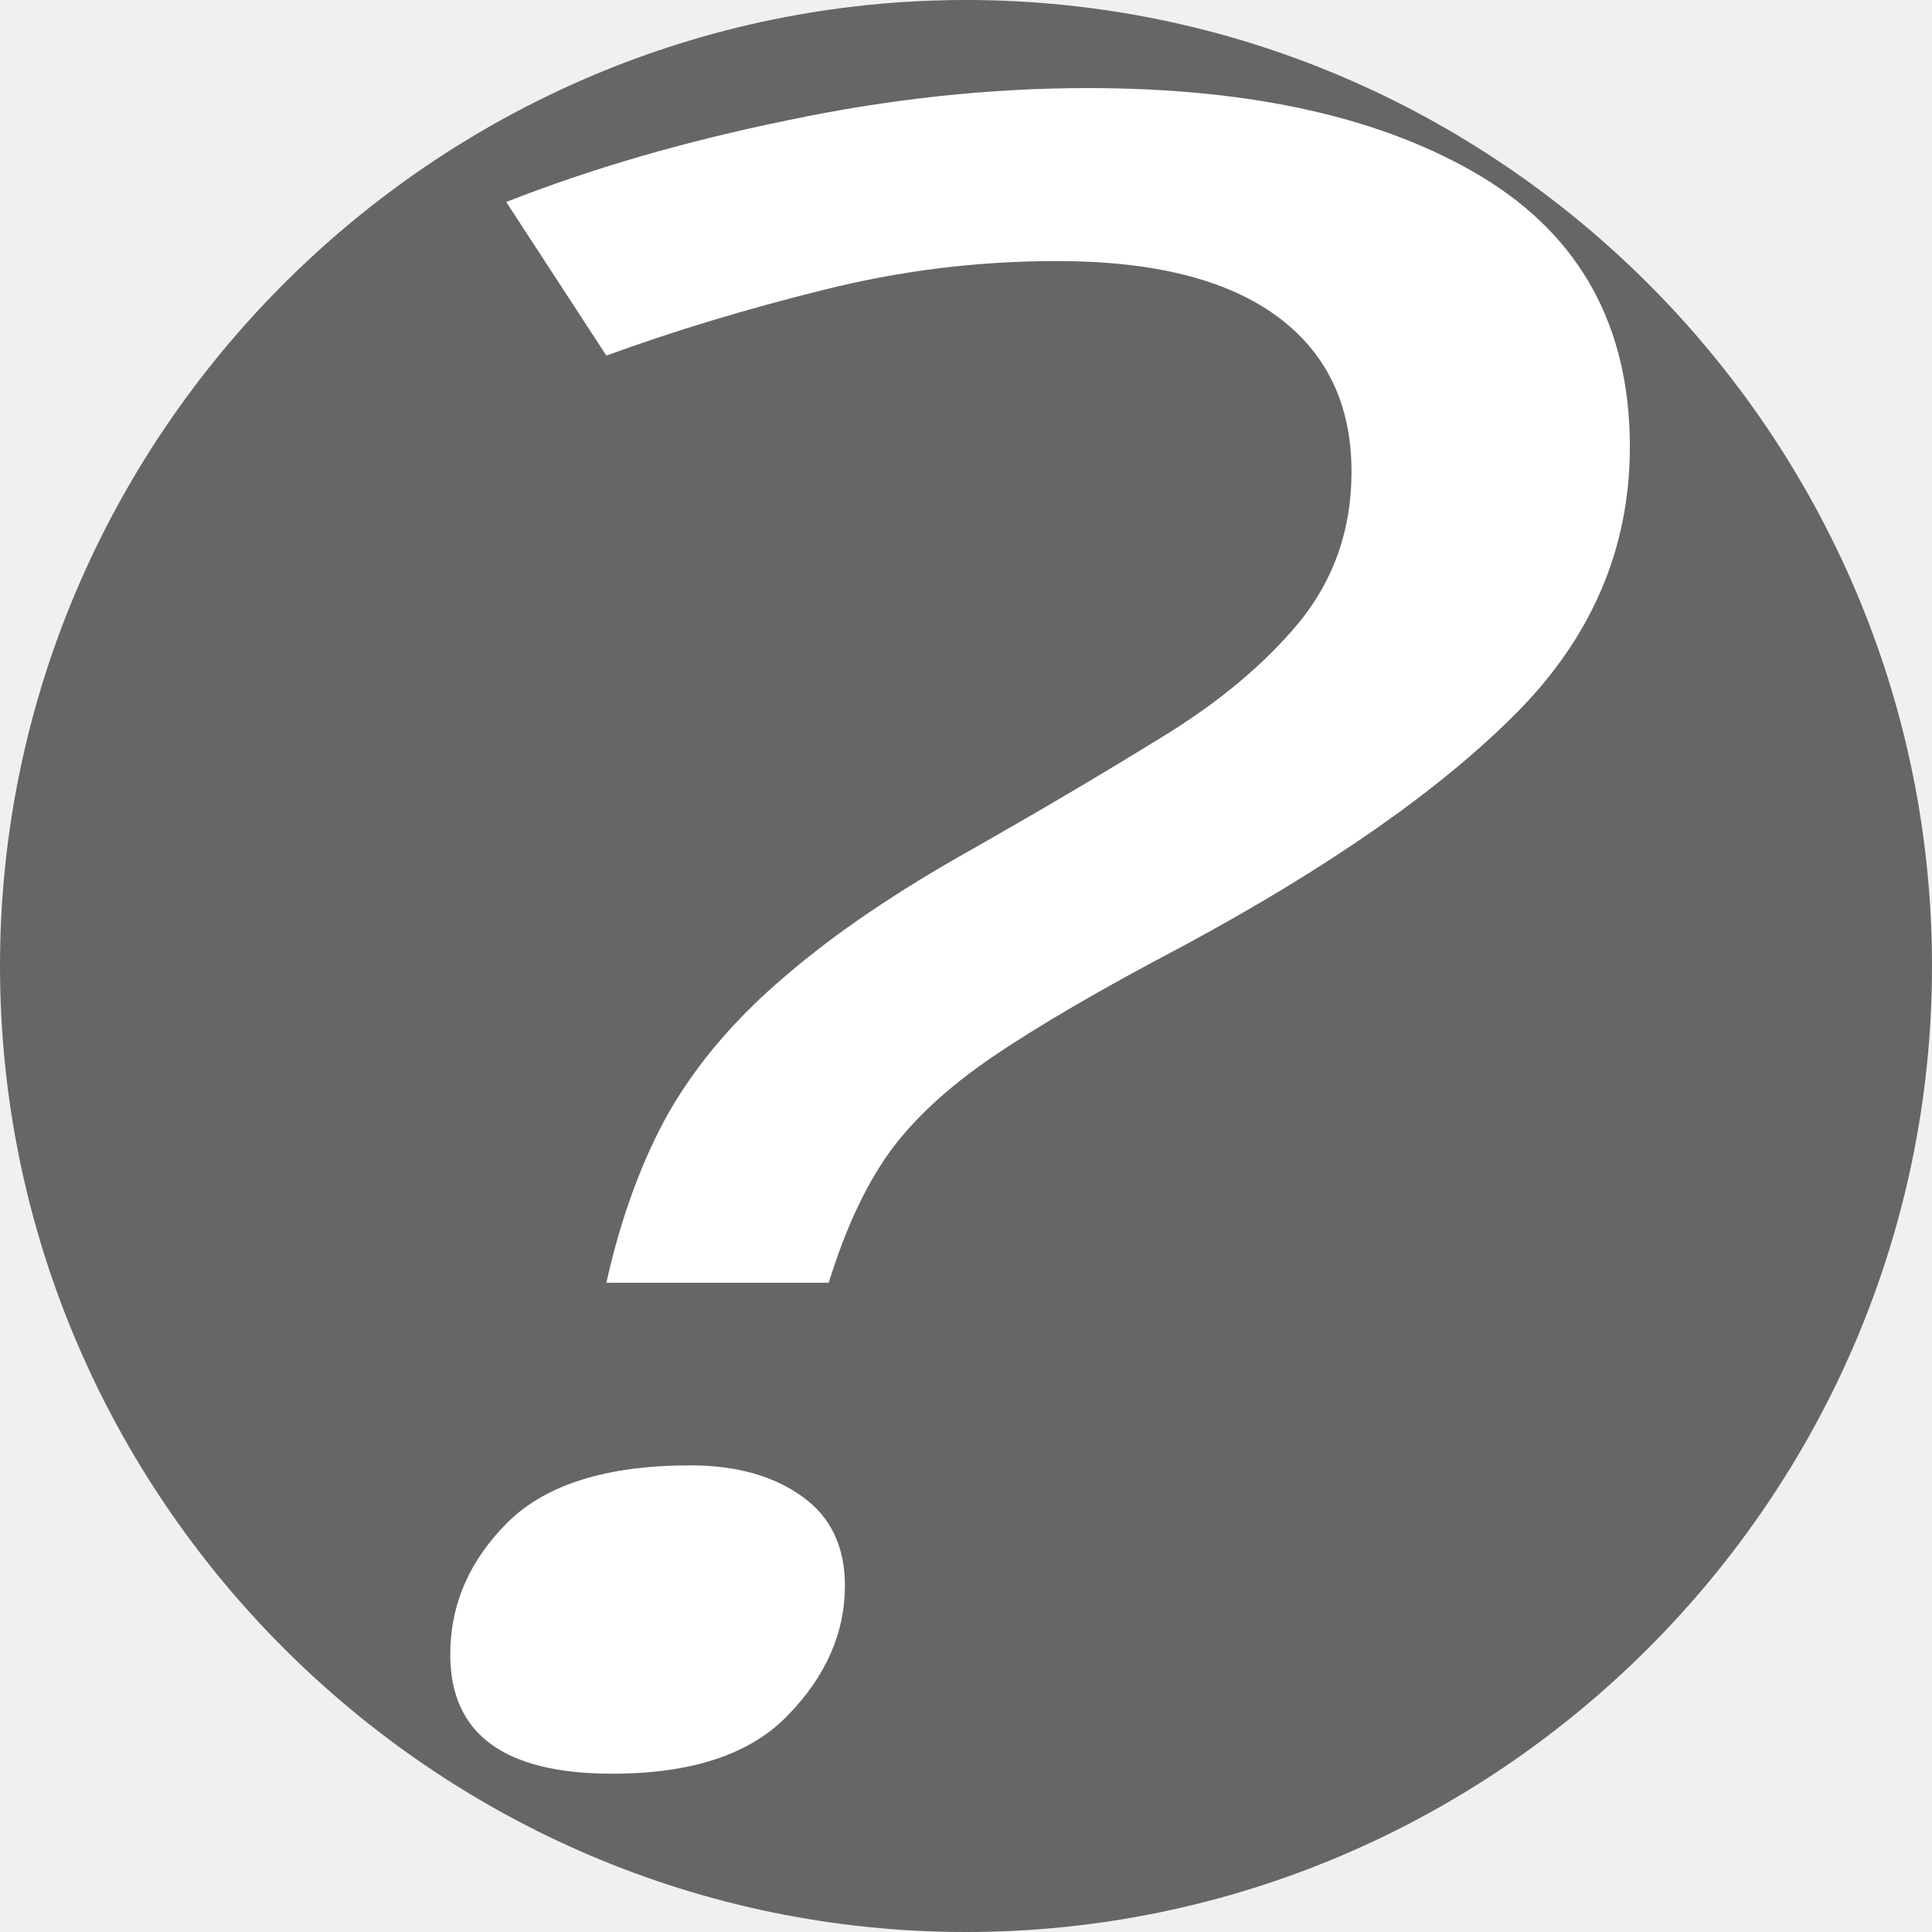
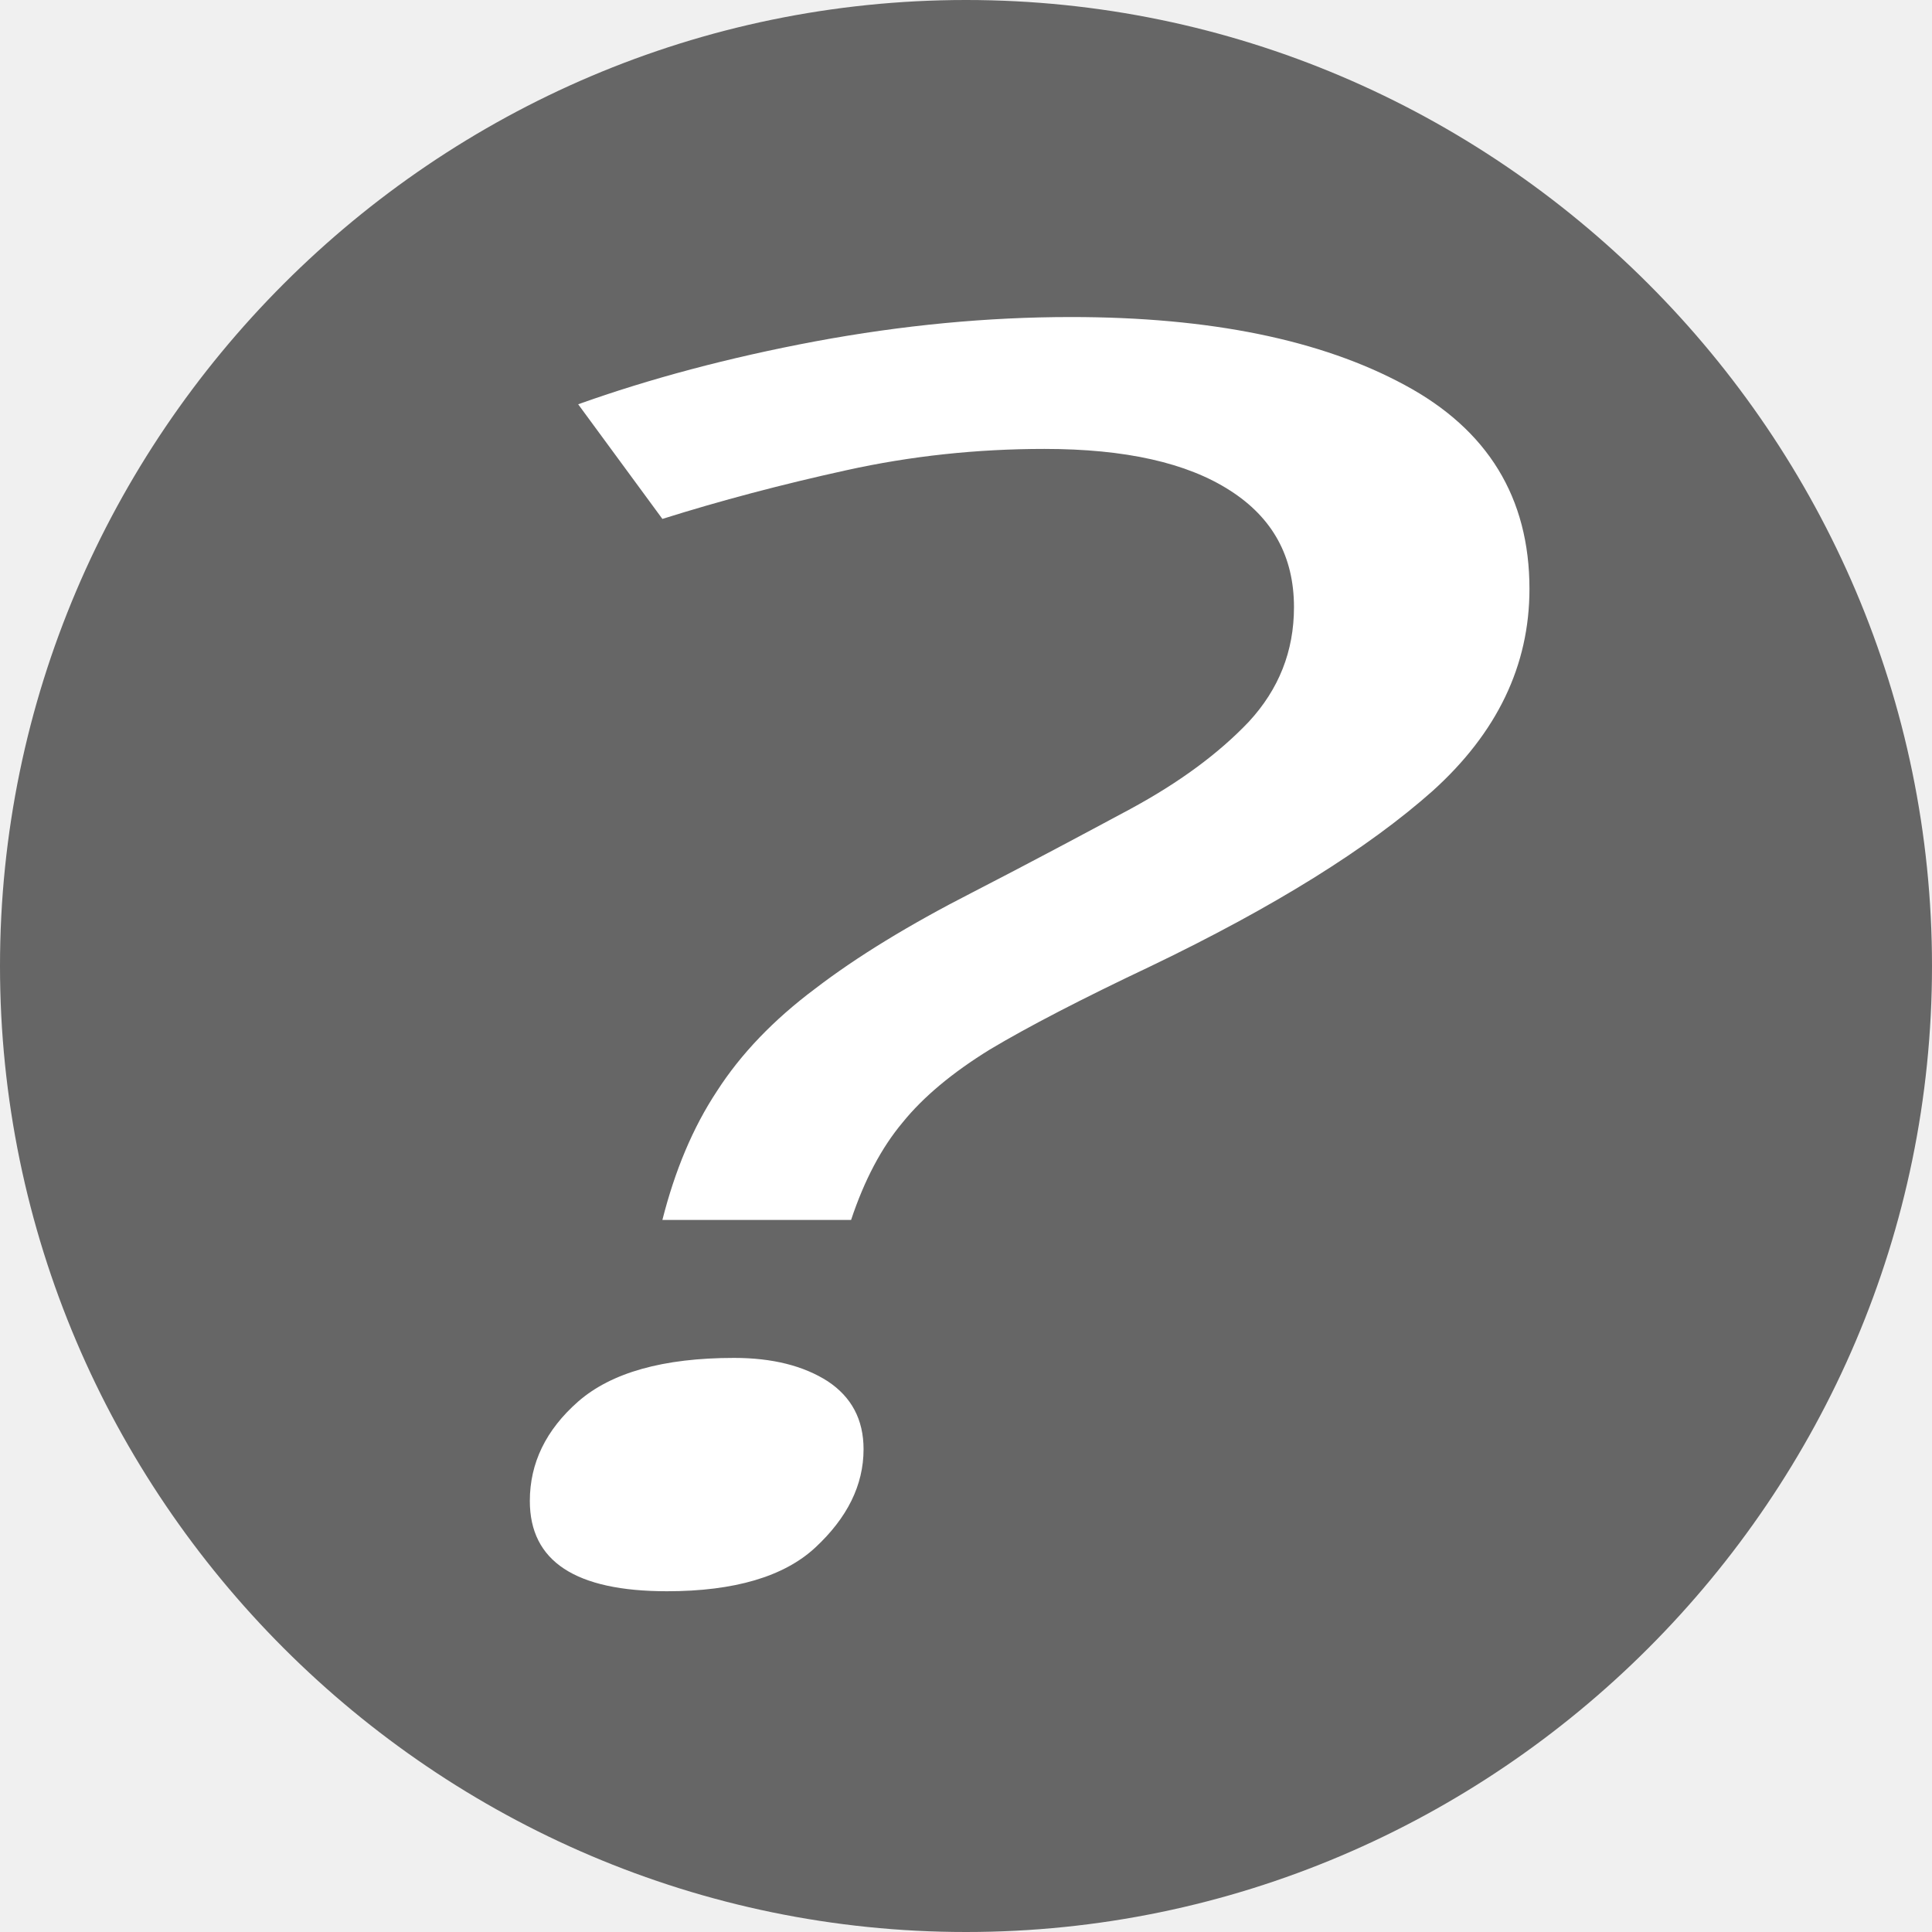
- <svg xmlns="http://www.w3.org/2000/svg" enable-background="new 0 0 24 24" version="1.1" viewBox="0 0 24 24" xml:space="preserve">
-   <style type="text/css">
+ <svg xmlns="http://www.w3.org/2000/svg" enable-background="new 0 0 24 24" version="1.1" viewBox="0 0 24 24" xml:space="preserve" id="svg10">
+   <defs id="defs14" />
+   <style type="text/css" id="style2">
	.st0{fill:#666;}
</style>
-   <path class="st0" d="m12 0c-6.6 0-12 5.4-12 12s5.4 12 12 12 12-5.4 12-12-5.4-12-12-12z" fill="#147" />
-   <text transform="scale(1.1708 .85412)" x="2.214" y="25.33" fill="#ffffff" font-family="Gentium" font-size="33.224px" font-style="italic" letter-spacing="0px" stroke-width="1.246" word-spacing="0px" style="font-feature-settings:normal;font-variant-caps:normal;font-variant-ligatures:normal;font-variant-numeric:normal;line-height:1.25" xml:space="preserve">
-     <tspan x="2.214" y="25.33" fill="#ffffff" font-family="Gentium" font-size="33.224px" font-style="italic" stroke-width="1.246" style="font-feature-settings:normal;font-variant-caps:normal;font-variant-ligatures:normal;font-variant-numeric:normal">?</tspan>
+   <path class="st0" d="m12 0c-6.6 0-12 5.4-12 12s5.4 12 12 12 12-5.4 12-12-5.4-12-12-12z" fill="#147" id="path4" />
+   <text transform="scale(1.239835,0.8065587)" x="3.262" y="24.133" font-size="33.224px" font-style="italic" letter-spacing="0px" word-spacing="0px" style="font-style:italic;font-size:26.582px;line-height:1.25;font-family:Gentium;font-variant-ligatures:normal;font-variant-caps:normal;font-variant-numeric:normal;font-feature-settings:normal;letter-spacing:0px;word-spacing:0px;fill:#ffffff;stroke-width:0.997" xml:space="preserve" id="text8">
+     <tspan x="3.262" y="24.133" font-size="33.224px" font-style="italic" style="font-style:italic;font-size:26.582px;font-family:Gentium;font-variant-ligatures:normal;font-variant-caps:normal;font-variant-numeric:normal;font-feature-settings:normal;fill:#ffffff;stroke-width:0.997" id="tspan6">?</tspan>
  </text>
</svg>
